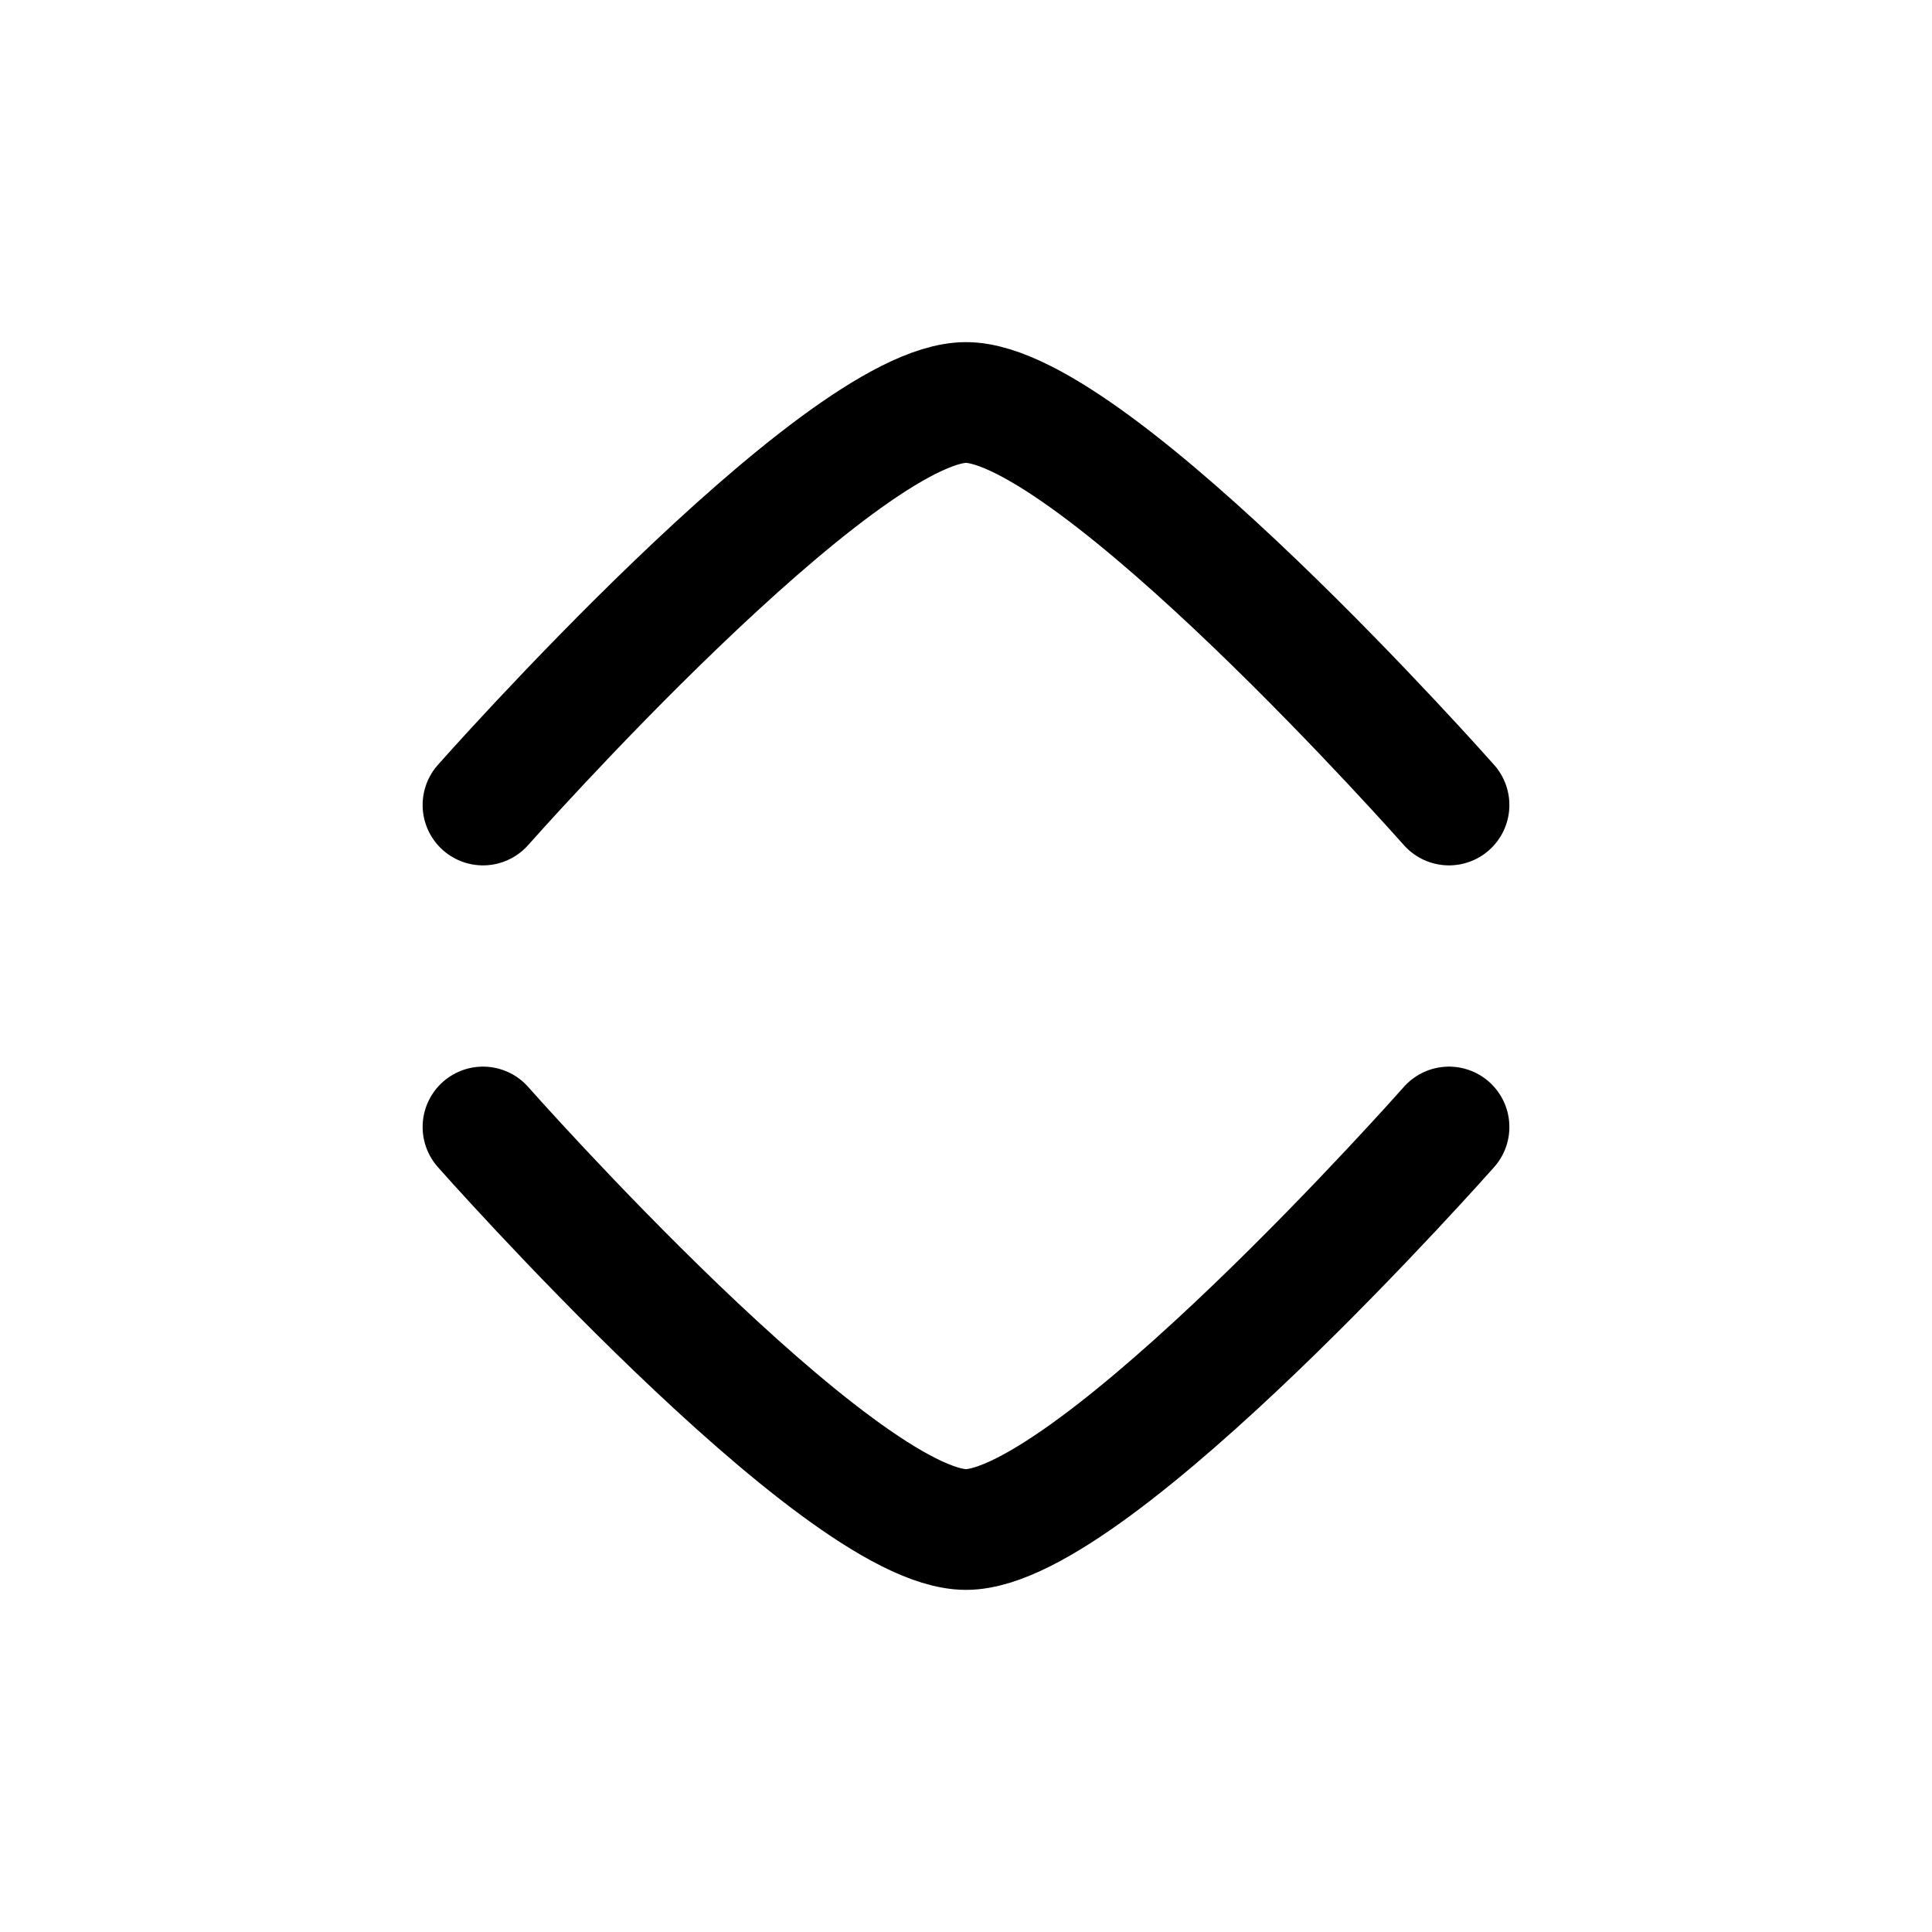
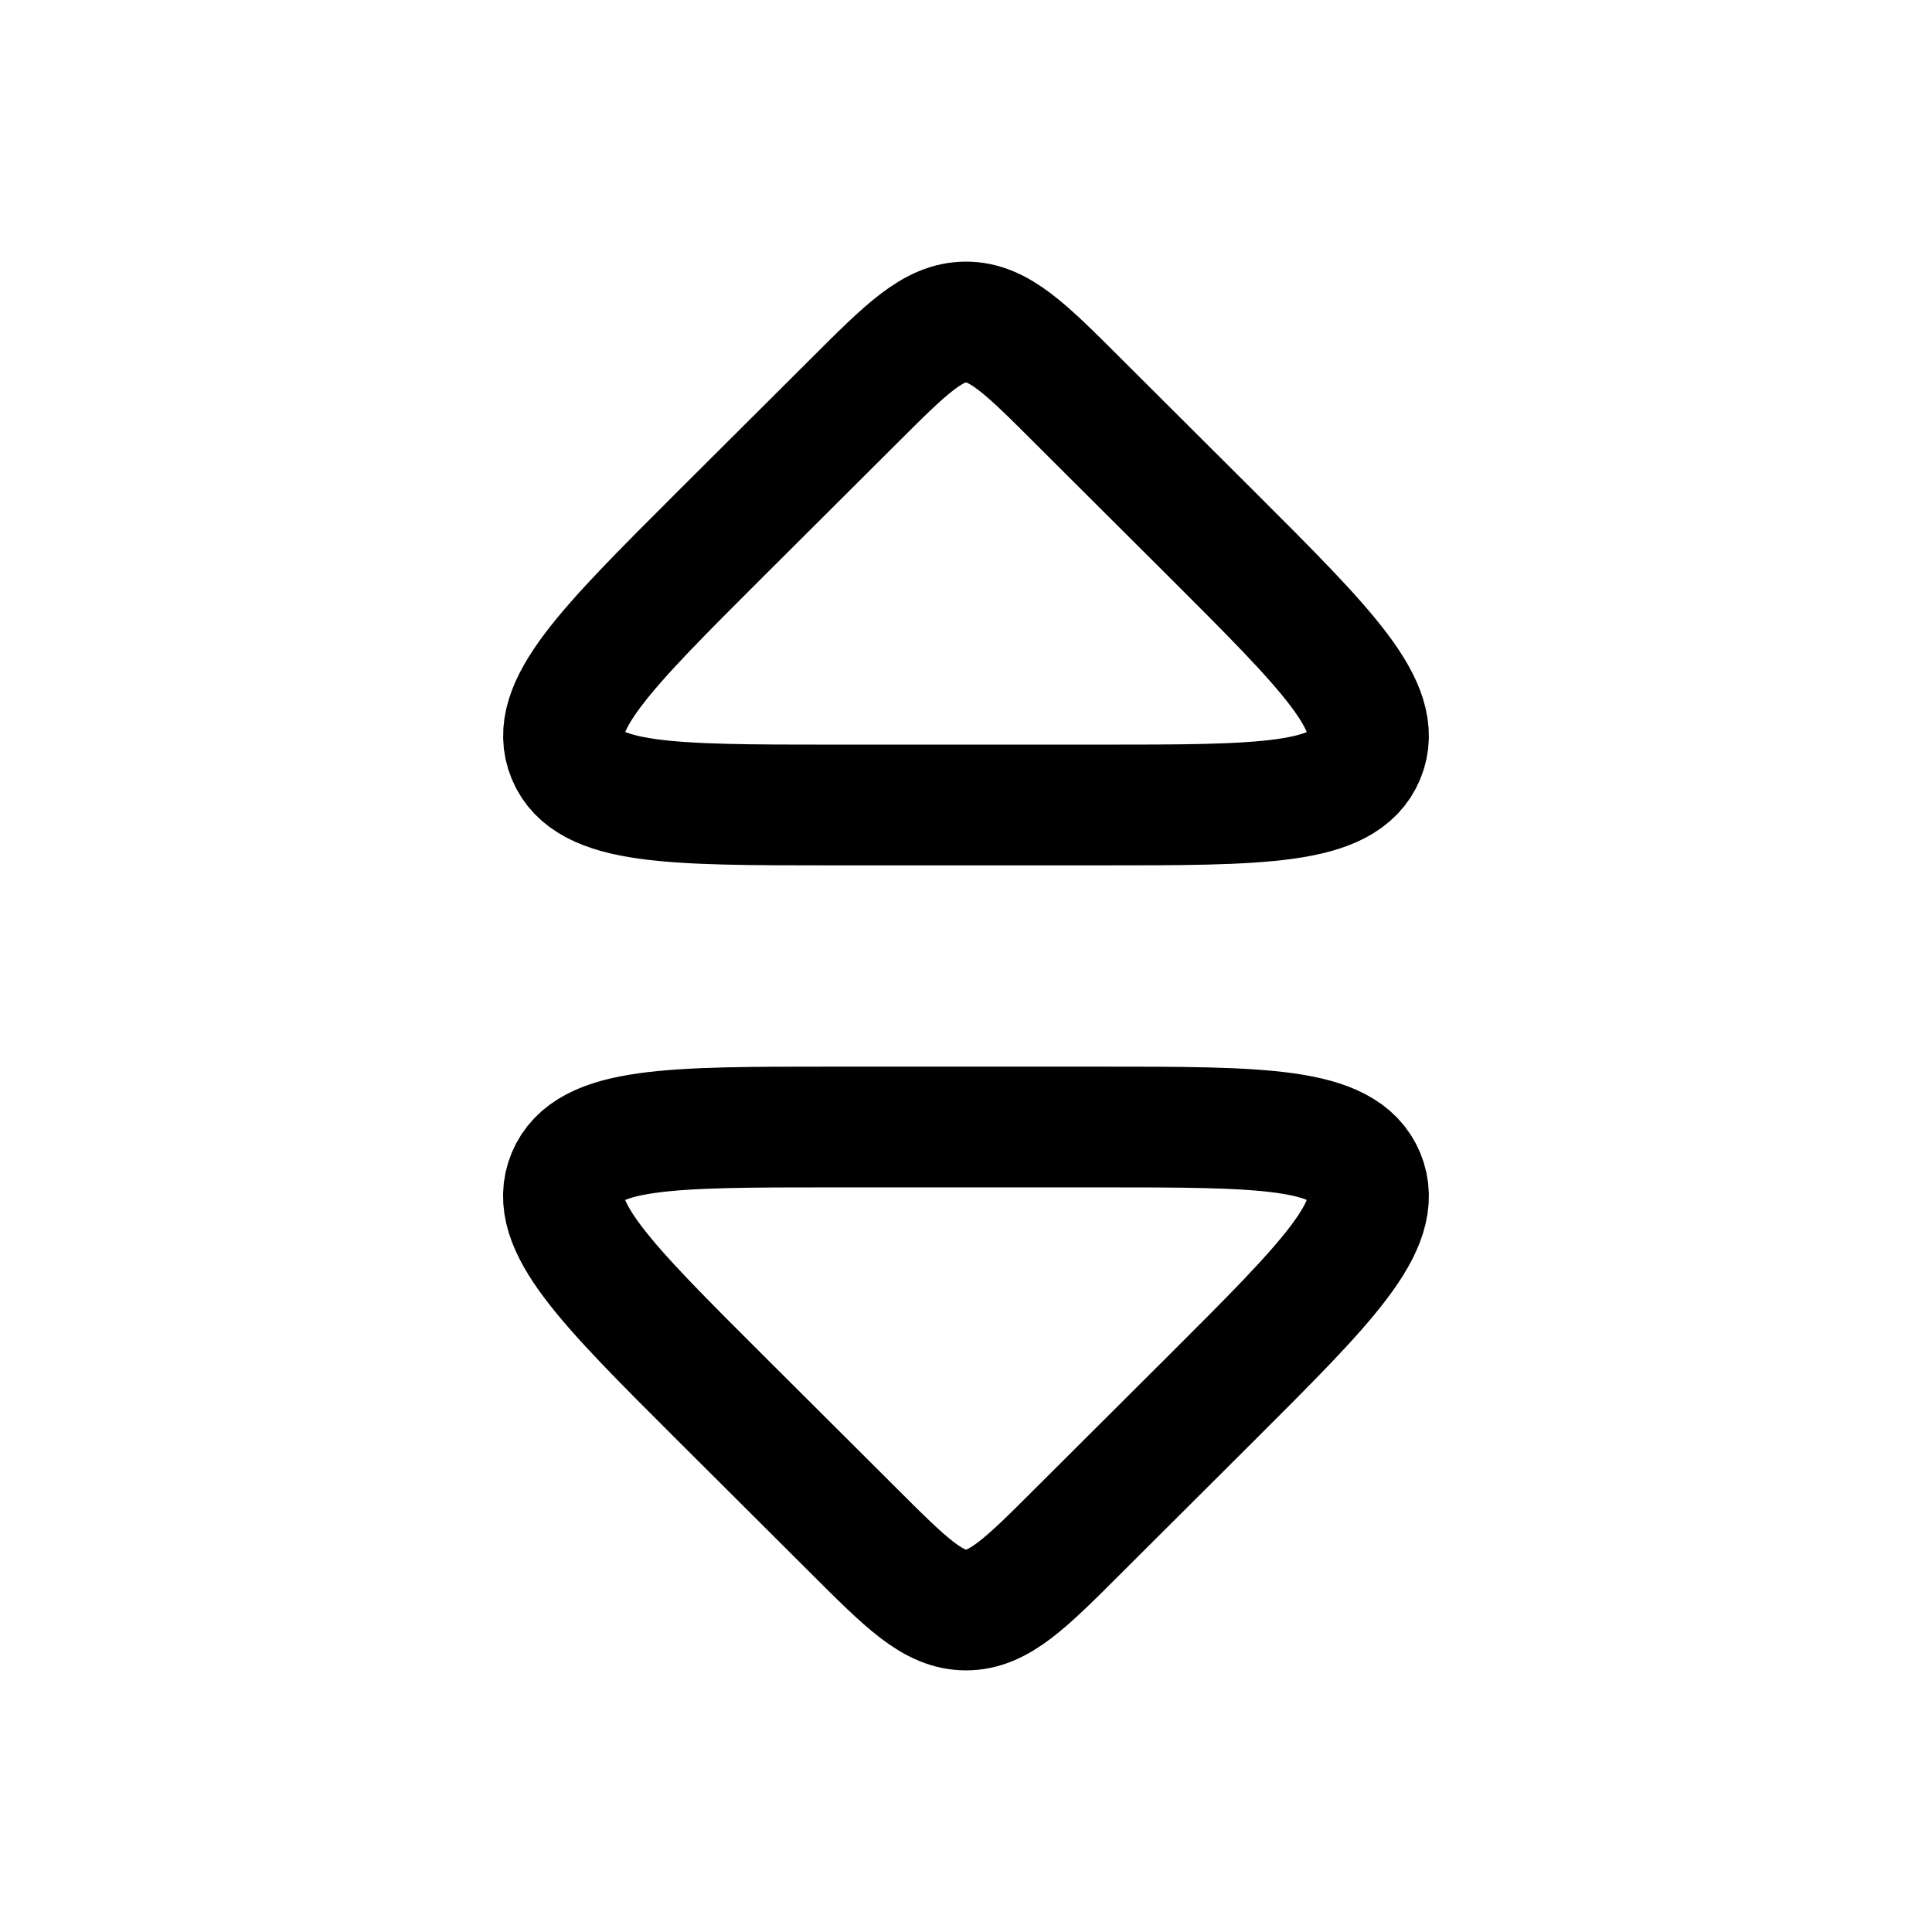
<svg xmlns="http://www.w3.org/2000/svg" fill="none" viewBox="0 0 24 24">
-   <path stroke="currentColor" stroke-linecap="round" stroke-linejoin="round" stroke-width="1.5" d="M18 14s-4.419 5-6 5-6-5-6-5m12-4s-4.419-5-6-5-6 5-6 5" />
+   <path stroke="currentColor" stroke-linecap="round" stroke-linejoin="round" stroke-width="1.5" d="M10.348 10h3.304c2.03 0 3.045 0 3.298-.609.253-.608-.465-1.325-1.9-2.757l-1.653-1.648h0C12.74 4.329 12.41 4 12 4s-.739.329-1.397.986L8.95 6.634h0C7.515 8.066 6.797 8.783 7.05 9.39s1.268.61 3.298.61m0 4h3.304c2.03 0 3.045 0 3.298.609.253.608-.465 1.325-1.9 2.757l-1.653 1.648C12.74 19.671 12.41 20 12 20s-.739-.329-1.397-.986L8.95 17.366c-1.436-1.432-2.154-2.149-1.901-2.757S8.318 14 10.348 14" />
</svg>
